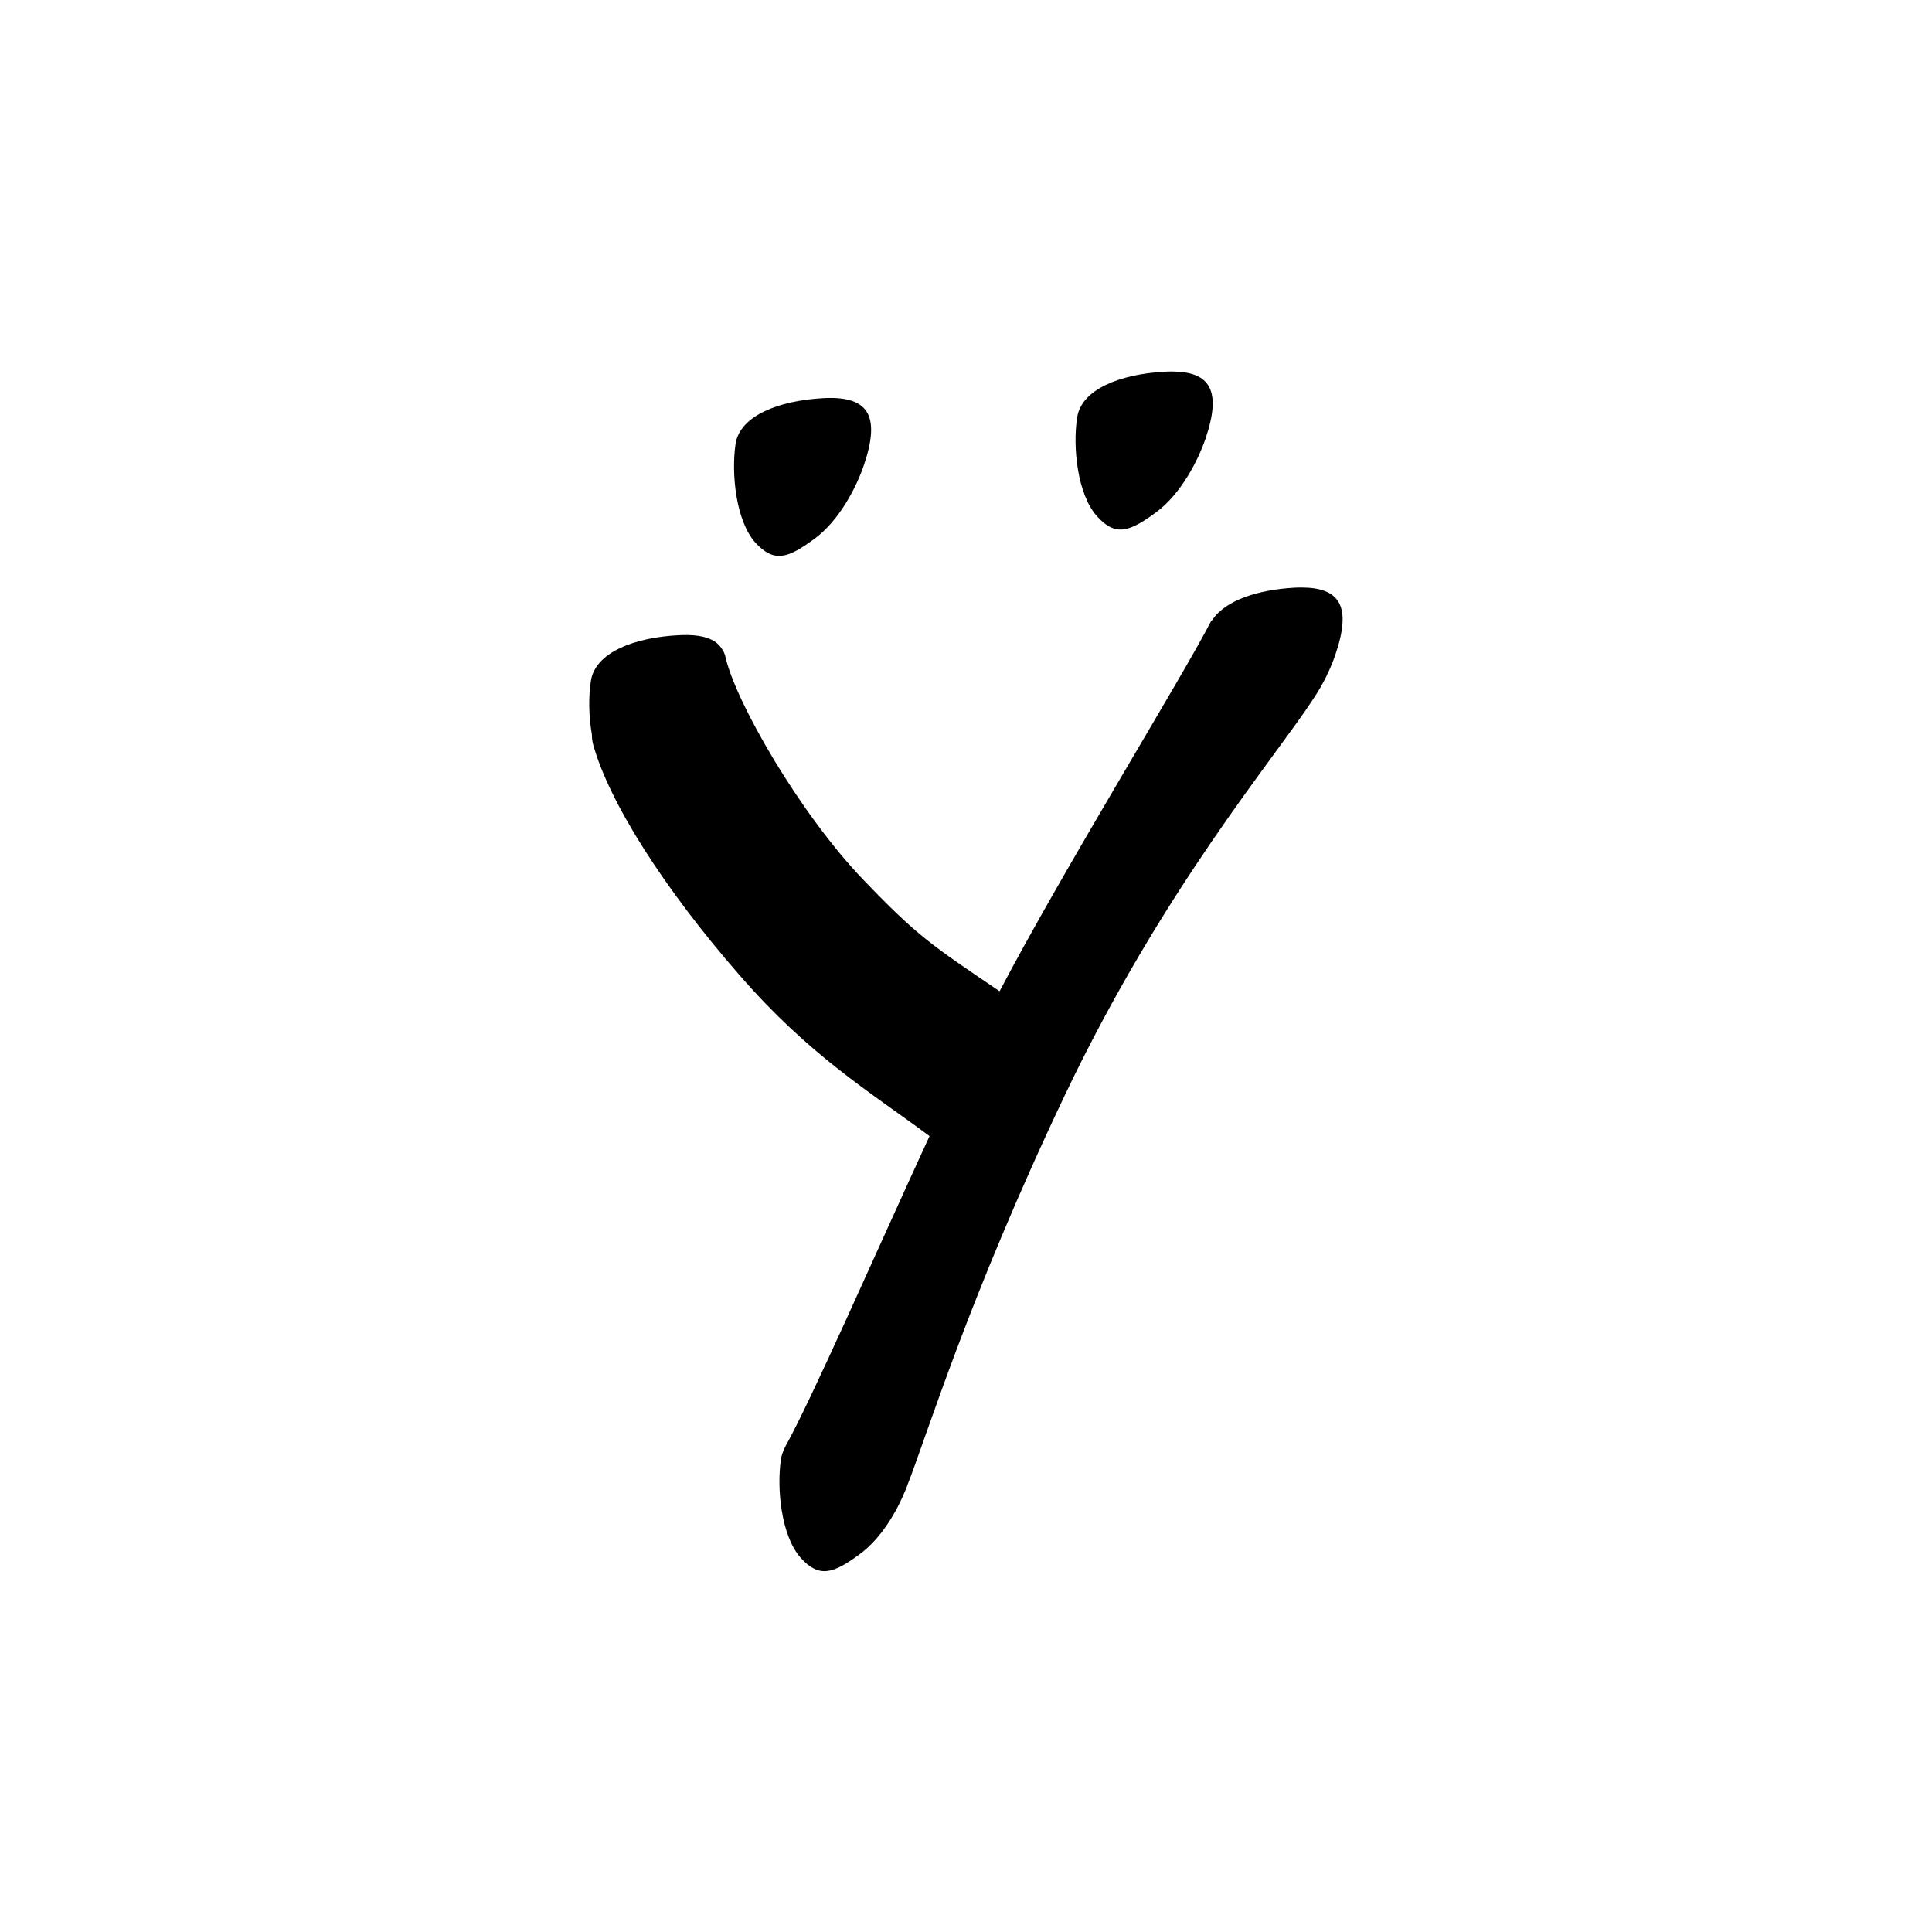
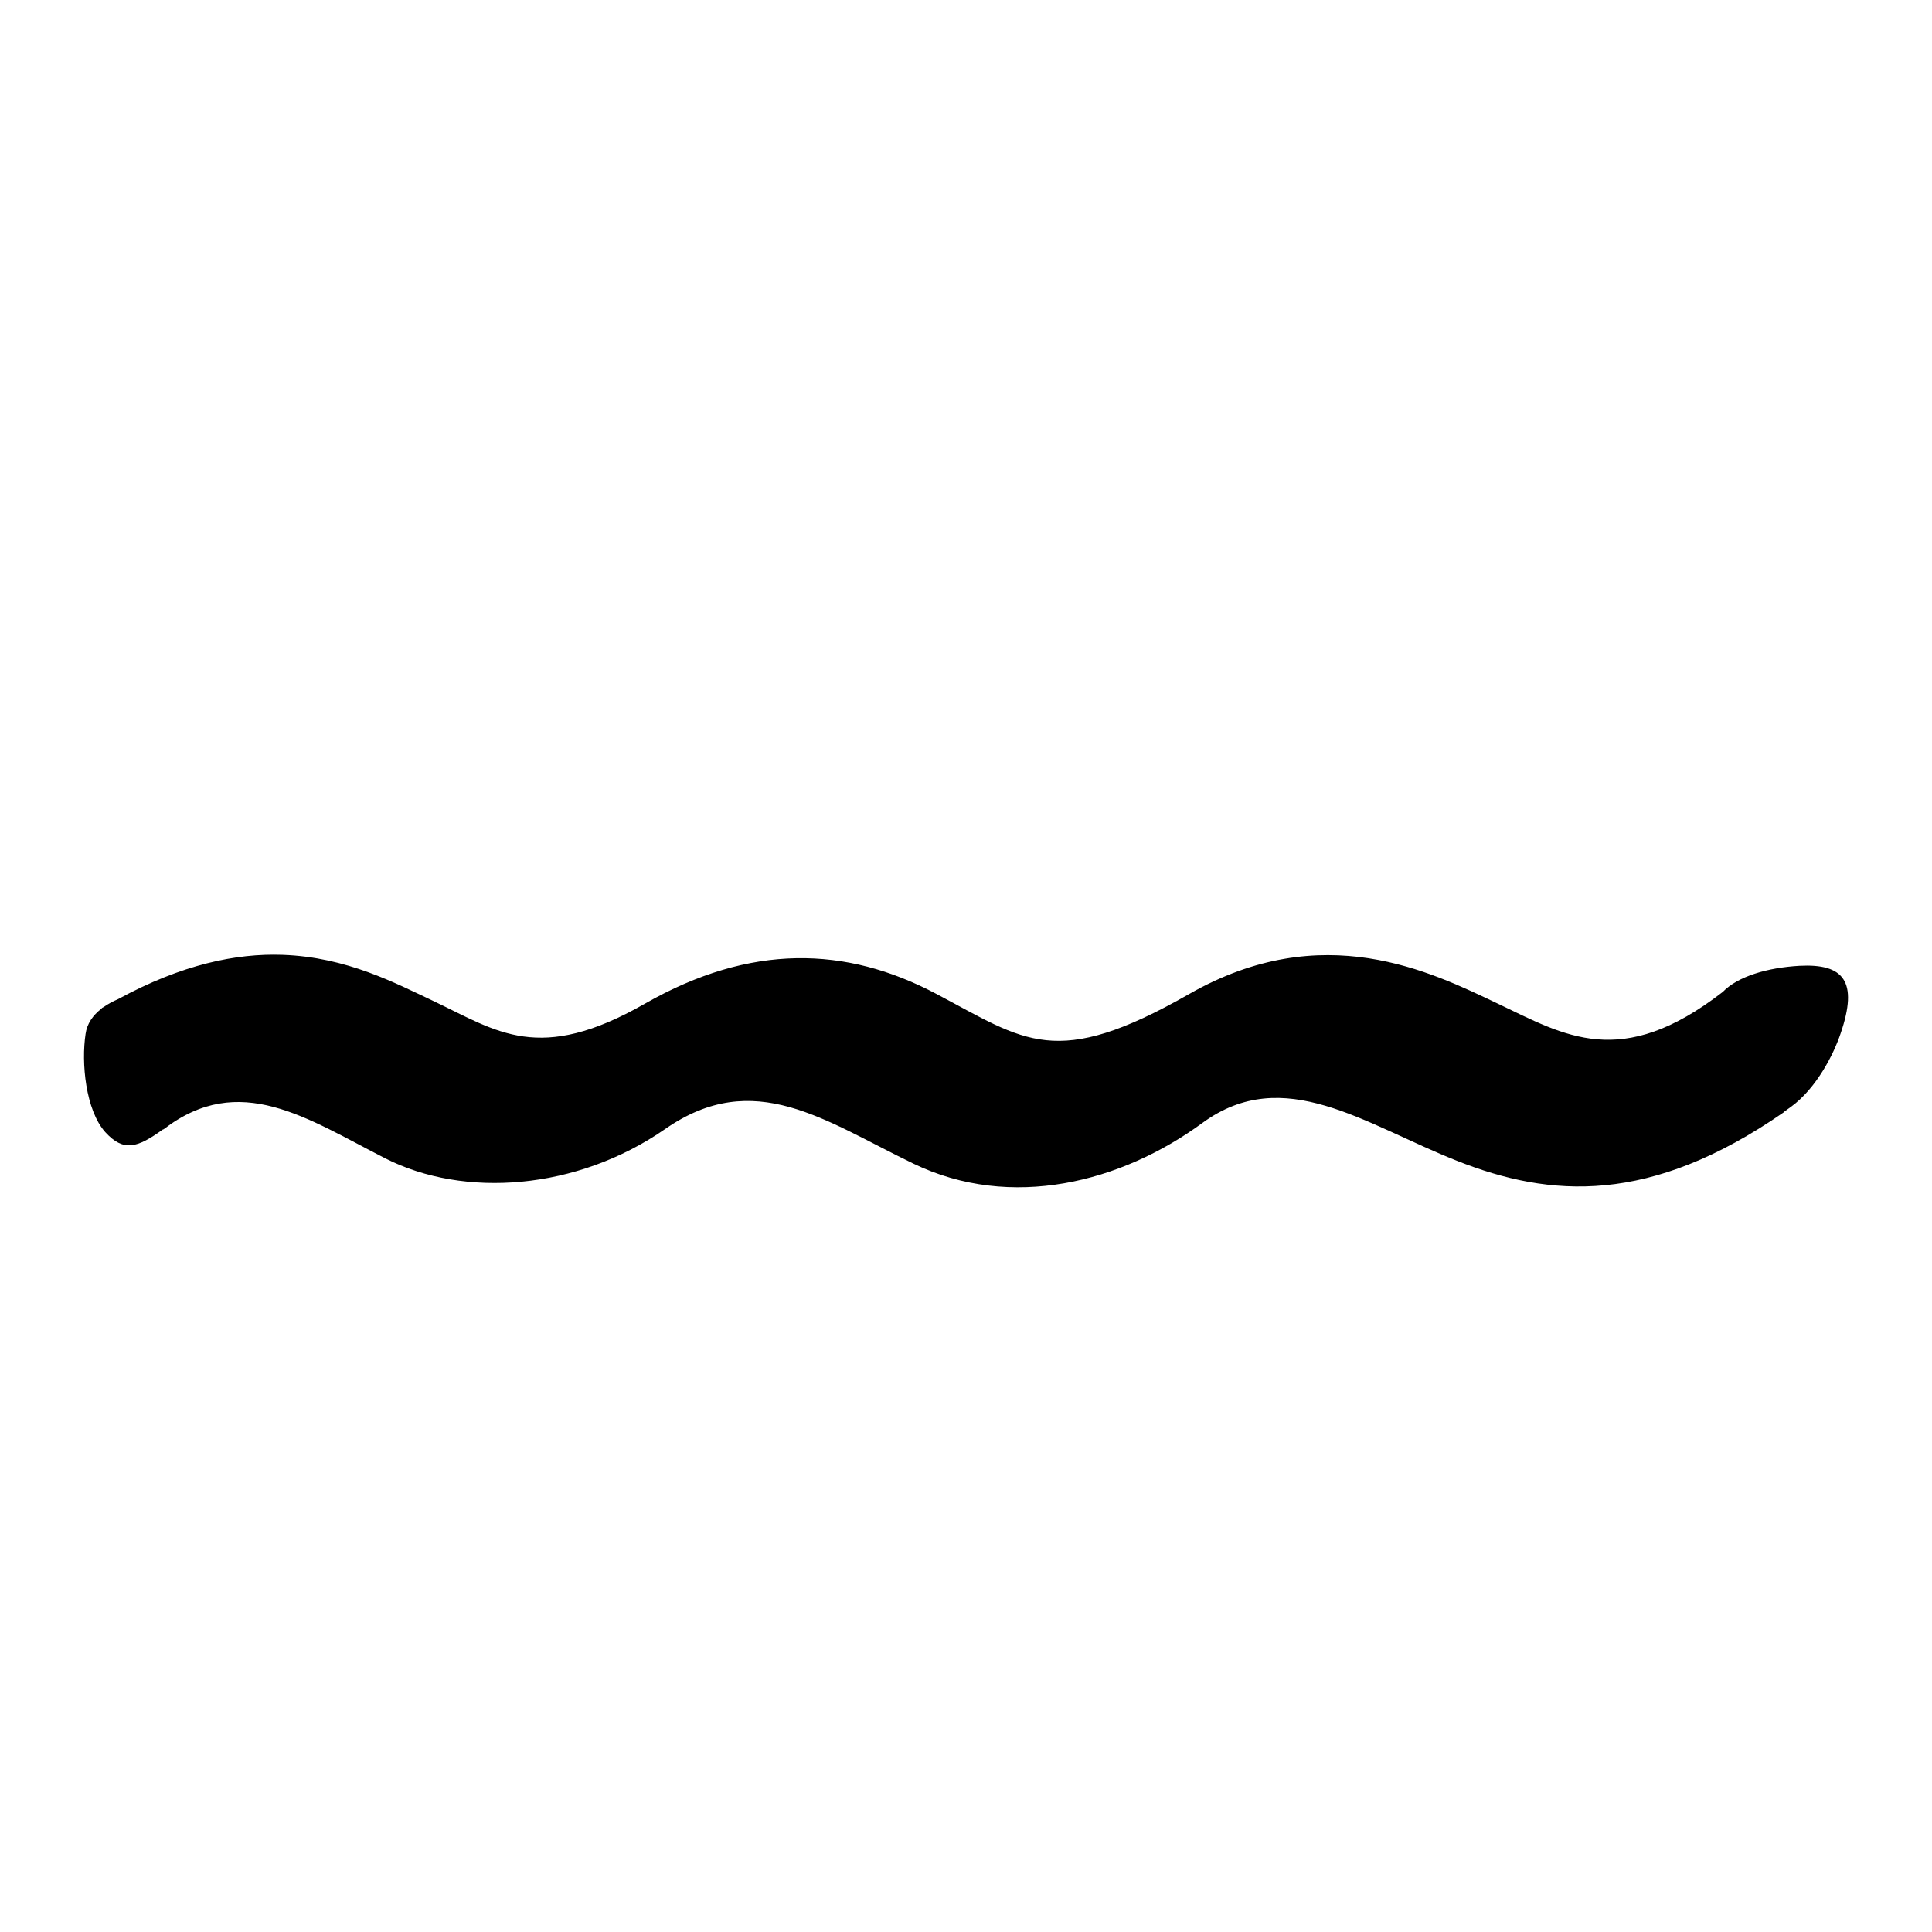
- <svg xmlns="http://www.w3.org/2000/svg" xmlns:ns1="http://xml.openoffice.org/svg/export" version="1.2" width="100mm" height="100mm" viewBox="0 0 10000 10000" preserveAspectRatio="xMidYMid" fill-rule="evenodd" stroke-width="28.222" stroke-linejoin="round" xml:space="preserve" id="svg22">
+ <svg xmlns="http://www.w3.org/2000/svg" xmlns:ns1="http://xml.openoffice.org/svg/export" version="1.2" width="100mm" height="100mm" viewBox="0 0 10000 10000" preserveAspectRatio="xMidYMid" fill-rule="evenodd" stroke-width="28.222" stroke-linejoin="round" xml:space="preserve" id="svg18">
  <defs class="ClipPathGroup" id="defs2">
    <clipPath id="presentation_clip_path_shrink" clipPathUnits="userSpaceOnUse">
      <rect x="10" y="10" width="9980" height="9980" id="rect2" />
    </clipPath>
  </defs>
  <defs class="TextShapeIndex" id="defs3">
-     <g ns1:slide="id1" ns1:id-list="id3 id4 id5 id6 id7 id8 id9" id="g2" />
+     <g ns1:slide="id1" ns1:id-list="id3 id4 id5" id="g2" />
  </defs>
  <defs class="EmbeddedBulletChars" id="defs12">
    <g id="bullet-char-template-57356" transform="scale(0.0004882812,-0.0004882812)">
      <path d="M 580,1141 L 1163,571 580,0 -4,571 580,1141 Z" id="path3" />
    </g>
    <g id="bullet-char-template-57354" transform="scale(0.0004882812,-0.0004882812)">
      <path d="M 8,1128 L 1137,1128 1137,0 8,0 8,1128 Z" id="path4" />
    </g>
    <g id="bullet-char-template-10146" transform="scale(0.0004882812,-0.0004882812)">
      <path d="M 174,0 L 602,739 174,1481 1456,739 174,0 Z M 1358,739 L 309,1346 659,739 1358,739 Z" id="path5" />
    </g>
    <g id="bullet-char-template-10132" transform="scale(0.0004882812,-0.0004882812)">
      <path d="M 2015,739 L 1276,0 717,0 1260,543 174,543 174,936 1260,936 717,1481 1274,1481 2015,739 Z" id="path6" />
    </g>
    <g id="bullet-char-template-10007" transform="scale(0.0004882812,-0.0004882812)">
      <path d="M 0,-2 C -7,14 -16,27 -25,37 L 356,567 C 262,823 215,952 215,954 215,979 228,992 255,992 264,992 276,990 289,987 310,991 331,999 354,1012 L 381,999 492,748 772,1049 836,1024 860,1049 C 881,1039 901,1025 922,1006 886,937 835,863 770,784 769,783 710,716 594,584 L 774,223 C 774,196 753,168 711,139 L 727,119 C 717,90 699,76 672,76 641,76 570,178 457,381 L 164,-76 C 142,-110 111,-127 72,-127 30,-127 9,-110 8,-76 1,-67 -2,-52 -2,-32 -2,-23 -1,-13 0,-2 Z" id="path7" />
    </g>
    <g id="bullet-char-template-10004" transform="scale(0.0004882812,-0.0004882812)">
      <path d="M 285,-33 C 182,-33 111,30 74,156 52,228 41,333 41,471 41,549 55,616 82,672 116,743 169,778 240,778 293,778 328,747 346,684 L 369,508 C 377,444 397,411 428,410 L 1163,1116 C 1174,1127 1196,1133 1229,1133 1271,1133 1292,1118 1292,1087 L 1292,965 C 1292,929 1282,901 1262,881 L 442,47 C 390,-6 338,-33 285,-33 Z" id="path8" />
    </g>
    <g id="bullet-char-template-9679" transform="scale(0.0004882812,-0.0004882812)">
      <path d="M 813,0 C 632,0 489,54 383,161 276,268 223,411 223,592 223,773 276,916 383,1023 489,1130 632,1184 813,1184 992,1184 1136,1130 1245,1023 1353,916 1407,772 1407,592 1407,412 1353,268 1245,161 1136,54 992,0 813,0 Z" id="path9" />
    </g>
    <g id="bullet-char-template-8226" transform="scale(0.0004882812,-0.0004882812)">
      <path d="M 346,457 C 273,457 209,483 155,535 101,586 74,649 74,723 74,796 101,859 155,911 209,963 273,989 346,989 419,989 480,963 531,910 582,859 608,796 608,723 608,648 583,586 532,535 482,483 420,457 346,457 Z" id="path10" />
    </g>
    <g id="bullet-char-template-8211" transform="scale(0.0004882812,-0.0004882812)">
      <path d="M -4,459 L 1135,459 1135,606 -4,606 -4,459 Z" id="path11" />
    </g>
    <g id="bullet-char-template-61548" transform="scale(0.0004882812,-0.0004882812)">
      <path d="M 173,740 C 173,903 231,1043 346,1159 462,1274 601,1332 765,1332 928,1332 1067,1274 1183,1159 1299,1043 1357,903 1357,740 1357,577 1299,437 1183,322 1067,206 928,148 765,148 601,148 462,206 346,322 231,437 173,577 173,740 Z" id="path12" />
    </g>
  </defs>
-   <path id="path13" d="M 6066.968 1922.983 C 6053.902 1922.91 6040.239 1923.267 6025.989 1924.017 C 5798.989 1937.017 5596.008 2014.02 5575.008 2163.02 C 5552.008 2313.02 5576 2558.982 5678 2671.982 C 5774 2778.982 5847.012 2752.016 5982.012 2653.016 C 6115.012 2556.016 6201.999 2378.988 6238.999 2272.988 C 6325.249 2019.863 6262.957 1924.082 6066.968 1922.983 z M 4298.962 2059.823 C 4285.896 2059.797 4272.233 2060.199 4257.983 2061.011 C 4031.983 2074.011 3828.003 2151.015 3807.003 2300.015 C 3785.003 2450.015 3807.994 2694.976 3909.994 2808.976 C 4006.994 2914.976 4079.006 2889.011 4214.006 2790.011 C 4348.006 2692.011 4434.993 2515 4470.993 2409 C 4557.243 2156.813 4494.951 2060.203 4298.962 2059.823 z M 6738.968 3040.951 C 6725.895 3040.878 6712.239 3041.235 6697.989 3041.985 C 6513.091 3052.621 6343.689 3106.161 6276.103 3207.401 C 6272.475 3210.277 6269.281 3213.602 6267.008 3217.995 C 6119.555 3505.14 5511.394 4488.587 5173.741 5130.694 C 4824.009 4893.101 4752.993 4850.48 4465.981 4550.988 C 4142.981 4213.988 3805.983 3634.02 3753.983 3396.02 C 3751.177 3383.708 3746.24 3373.473 3740.082 3364.446 C 3706.234 3303.069 3628.176 3281.19 3508.985 3288.016 C 3282.985 3300.016 3079.005 3377.02 3058.005 3527.02 C 3046.192 3603.546 3046.627 3705.573 3063.689 3802.249 C 3063.688 3819.337 3065.437 3836.306 3069.994 3852.995 C 3152.994 4154.995 3442.004 4605 3824.004 5043 C 4189.837 5464.523 4499.451 5648.636 4811.231 5880.364 C 4521.523 6509.56 4205.966 7233.369 4061.974 7492.979 C 4060.965 7494.802 4060.622 7496.836 4059.959 7498.767 C 4050.989 7516.236 4044.784 7534.93 4041.976 7554.991 C 4019.976 7703.991 4043.018 7950.004 4145.018 8064.004 C 4241.018 8170.004 4313.979 8143.987 4448.979 8044.987 C 4564.525 7960.483 4644.323 7817.33 4687.207 7711.519 C 4687.433 7710.984 4687.763 7710.562 4687.983 7710.02 C 4690.706 7703.431 4694.7 7692.121 4697.646 7684.647 C 4697.725 7684.434 4697.774 7684.239 4697.853 7684.027 C 4795.594 7435.802 5016.266 6709.913 5510 5672.005 C 6019 4602.005 6598.019 3923.986 6796.019 3619.986 C 6796.232 3619.654 6796.284 3619.239 6796.484 3618.901 C 6851.455 3538.563 6889.986 3452.88 6910.999 3391.008 C 6998.187 3137.883 6935.063 3042.05 6738.968 3040.951 z " />
+   <path id="path13" d="M 1462.65 4942.231 C 1223.849 4933.809 942.655 4991.246 611.332 5171.364 C 583.63 5183.265 558.398 5196.917 536.401 5212.395 C 533.536 5214.079 530.851 5215.292 527.978 5216.994 C 526.889 5217.831 526.408 5219.559 525.394 5220.508 C 480.144 5255.391 450.384 5298.754 443.022 5350.991 C 420.022 5500.991 442.98 5746.004 544.98 5860.004 C 640.109 5963.96 711.389 5940.773 842.378 5846.465 C 843.876 5845.702 845.497 5845.906 846.977 5845.018 C 1239.977 5543.018 1589.02 5789.016 1995.02 5996.016 C 2401.02 6202.016 2983.976 6162.002 3443.976 5843.002 C 3903.976 5524.002 4267.98 5800.992 4727.98 6022.992 C 5233.98 6266.992 5804.013 6119.997 6224.013 5811.997 C 6646.013 5503.997 7062.002 5818.987 7543.002 6008.987 C 8024.002 6198.987 8538.976 6238.013 9232.976 5757.013 C 9234.92 5755.651 9235.835 5753.482 9237.627 5752 C 9248.059 5744.794 9258.72 5737.26 9269.977 5729.004 C 9403.977 5631.004 9492.015 5453.976 9527.015 5348.976 C 9620.015 5077.976 9542.005 4987.023 9314.005 4999.023 C 9148.992 5008.557 8994.819 5053.057 8916.407 5134.88 C 8916.29 5134.956 8916.109 5134.906 8915.993 5134.984 C 8389.993 5541.984 8100.015 5359.98 7753.015 5194.98 C 7406.015 5029.98 6847.025 4750.009 6155.025 5145.009 C 5463.025 5540.009 5307.994 5387.993 4843.994 5142.993 C 4379.994 4897.993 3885.987 4881.98 3337.987 5194.98 C 2789.987 5507.98 2574.979 5339.009 2244.979 5182.009 C 2047.542 5089.197 1795.371 4953.964 1462.65 4942.231 z " />
</svg>
